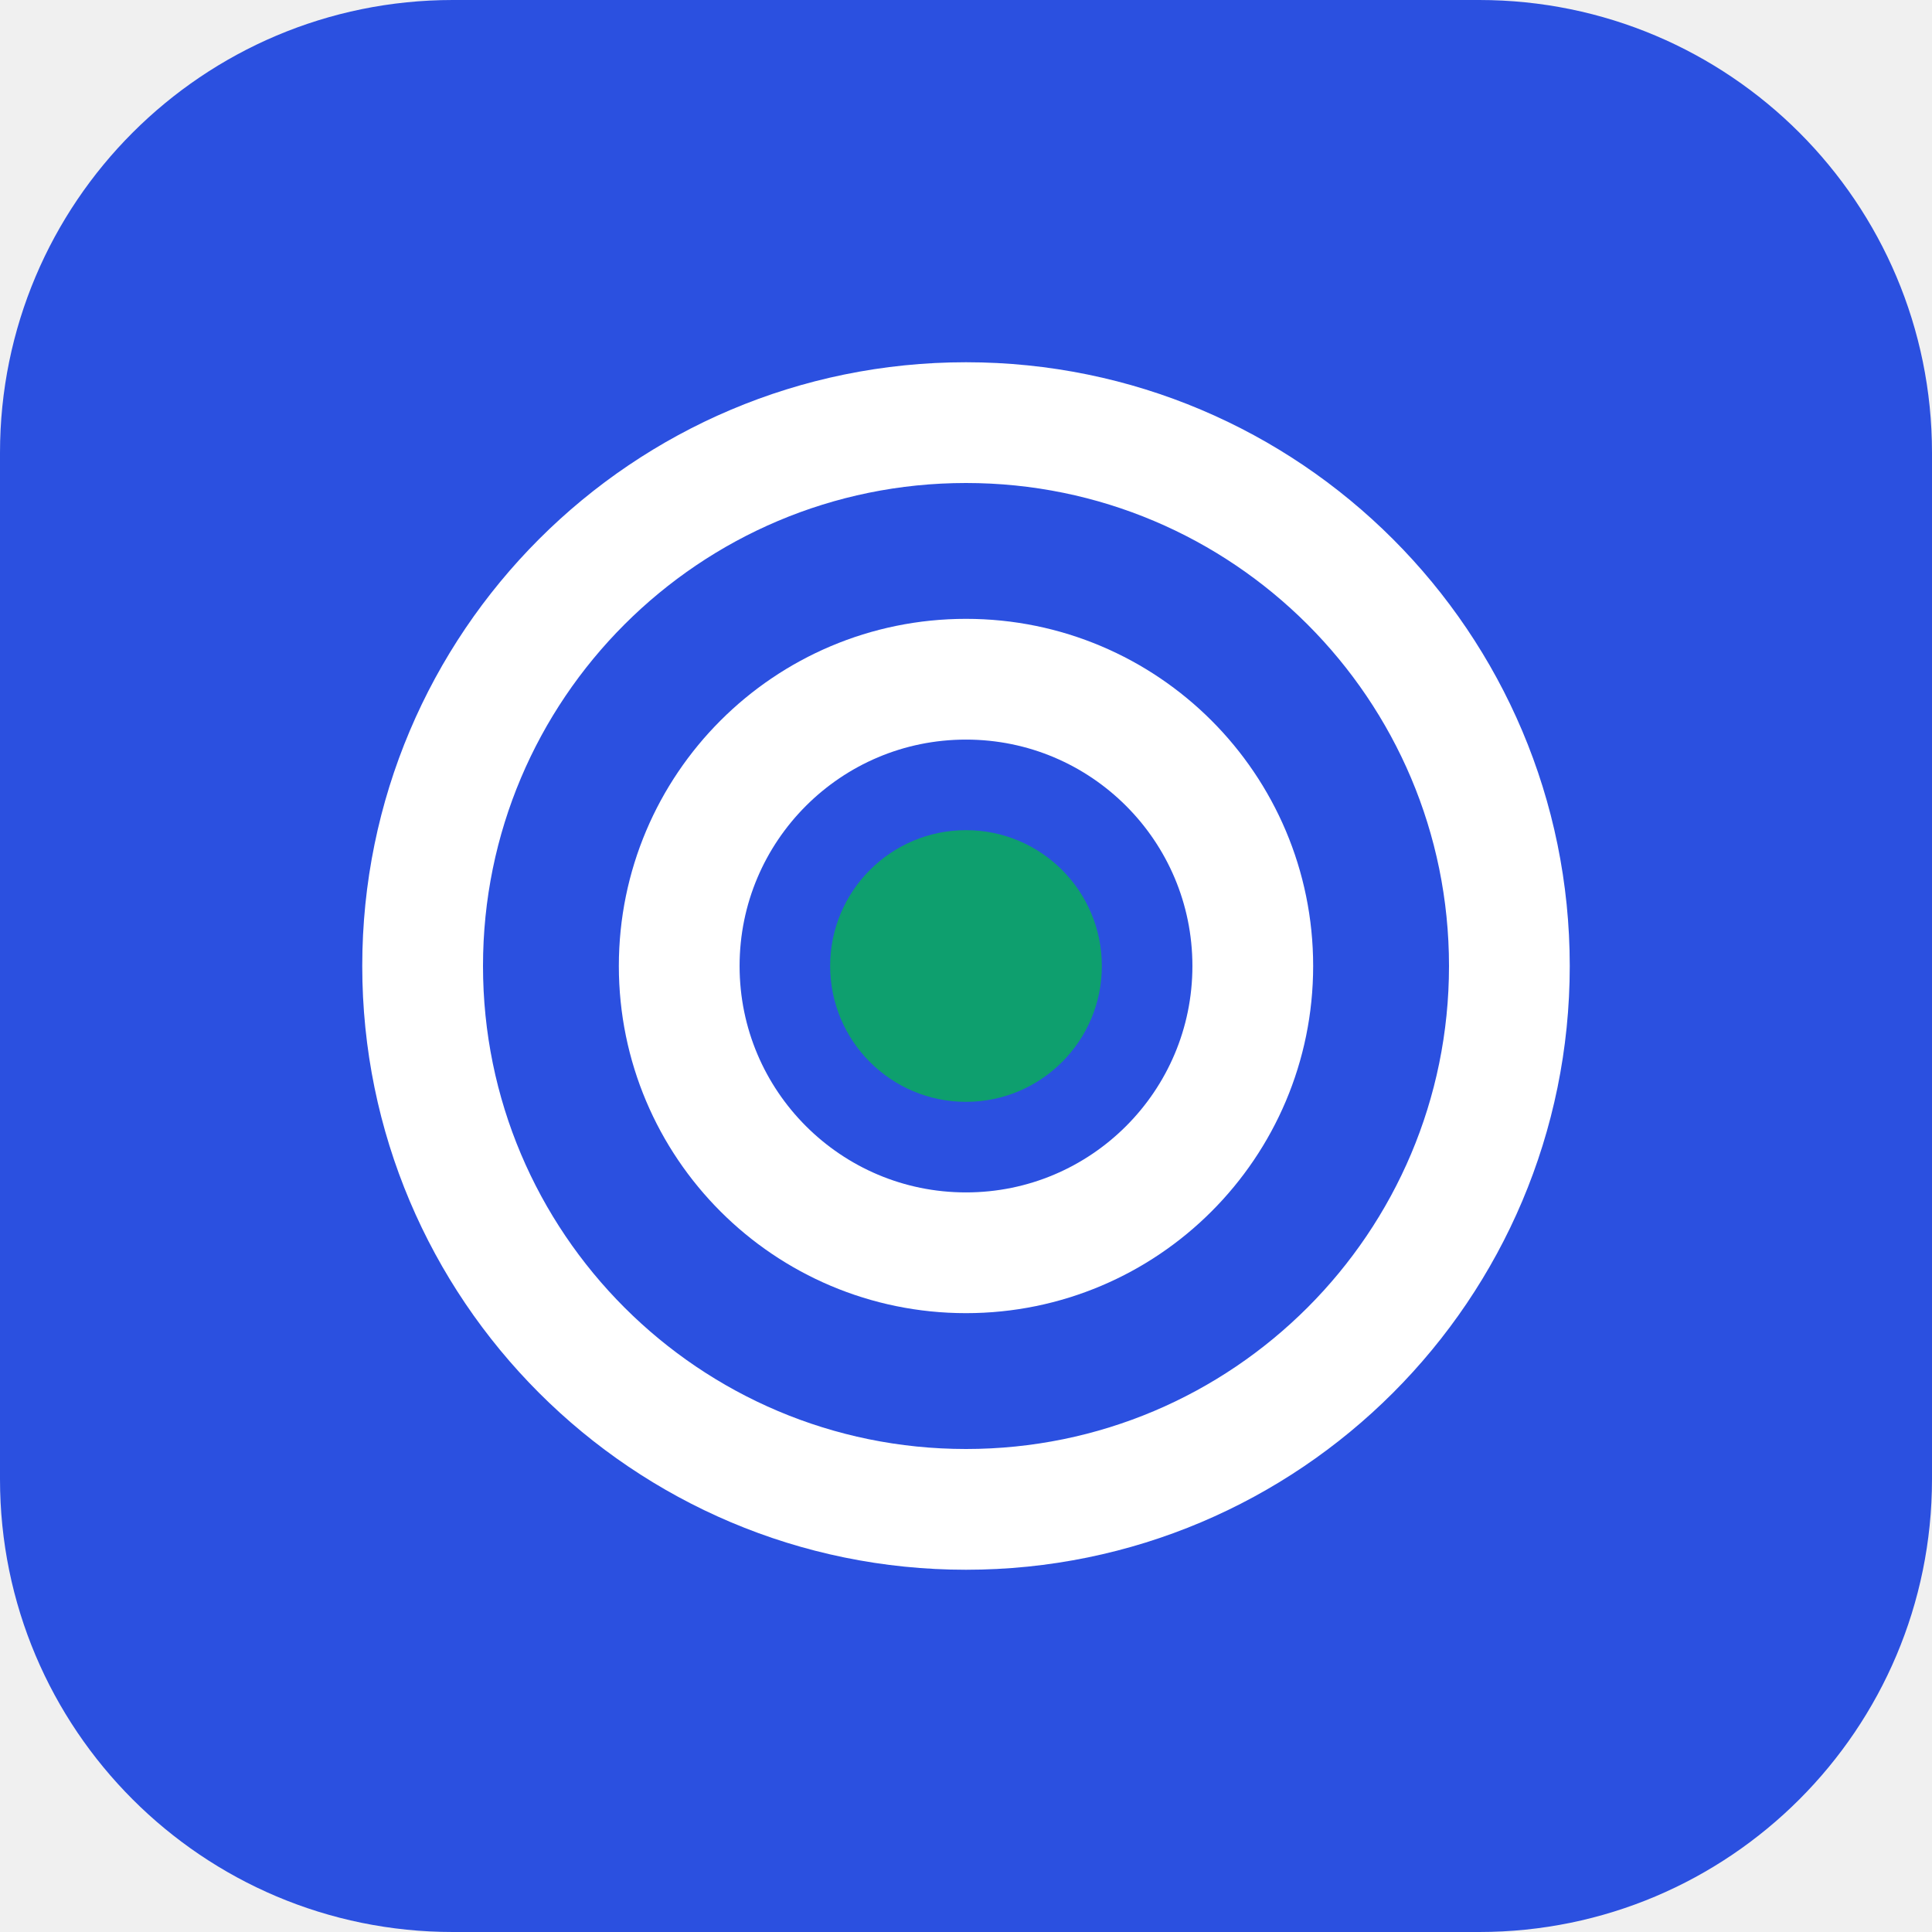
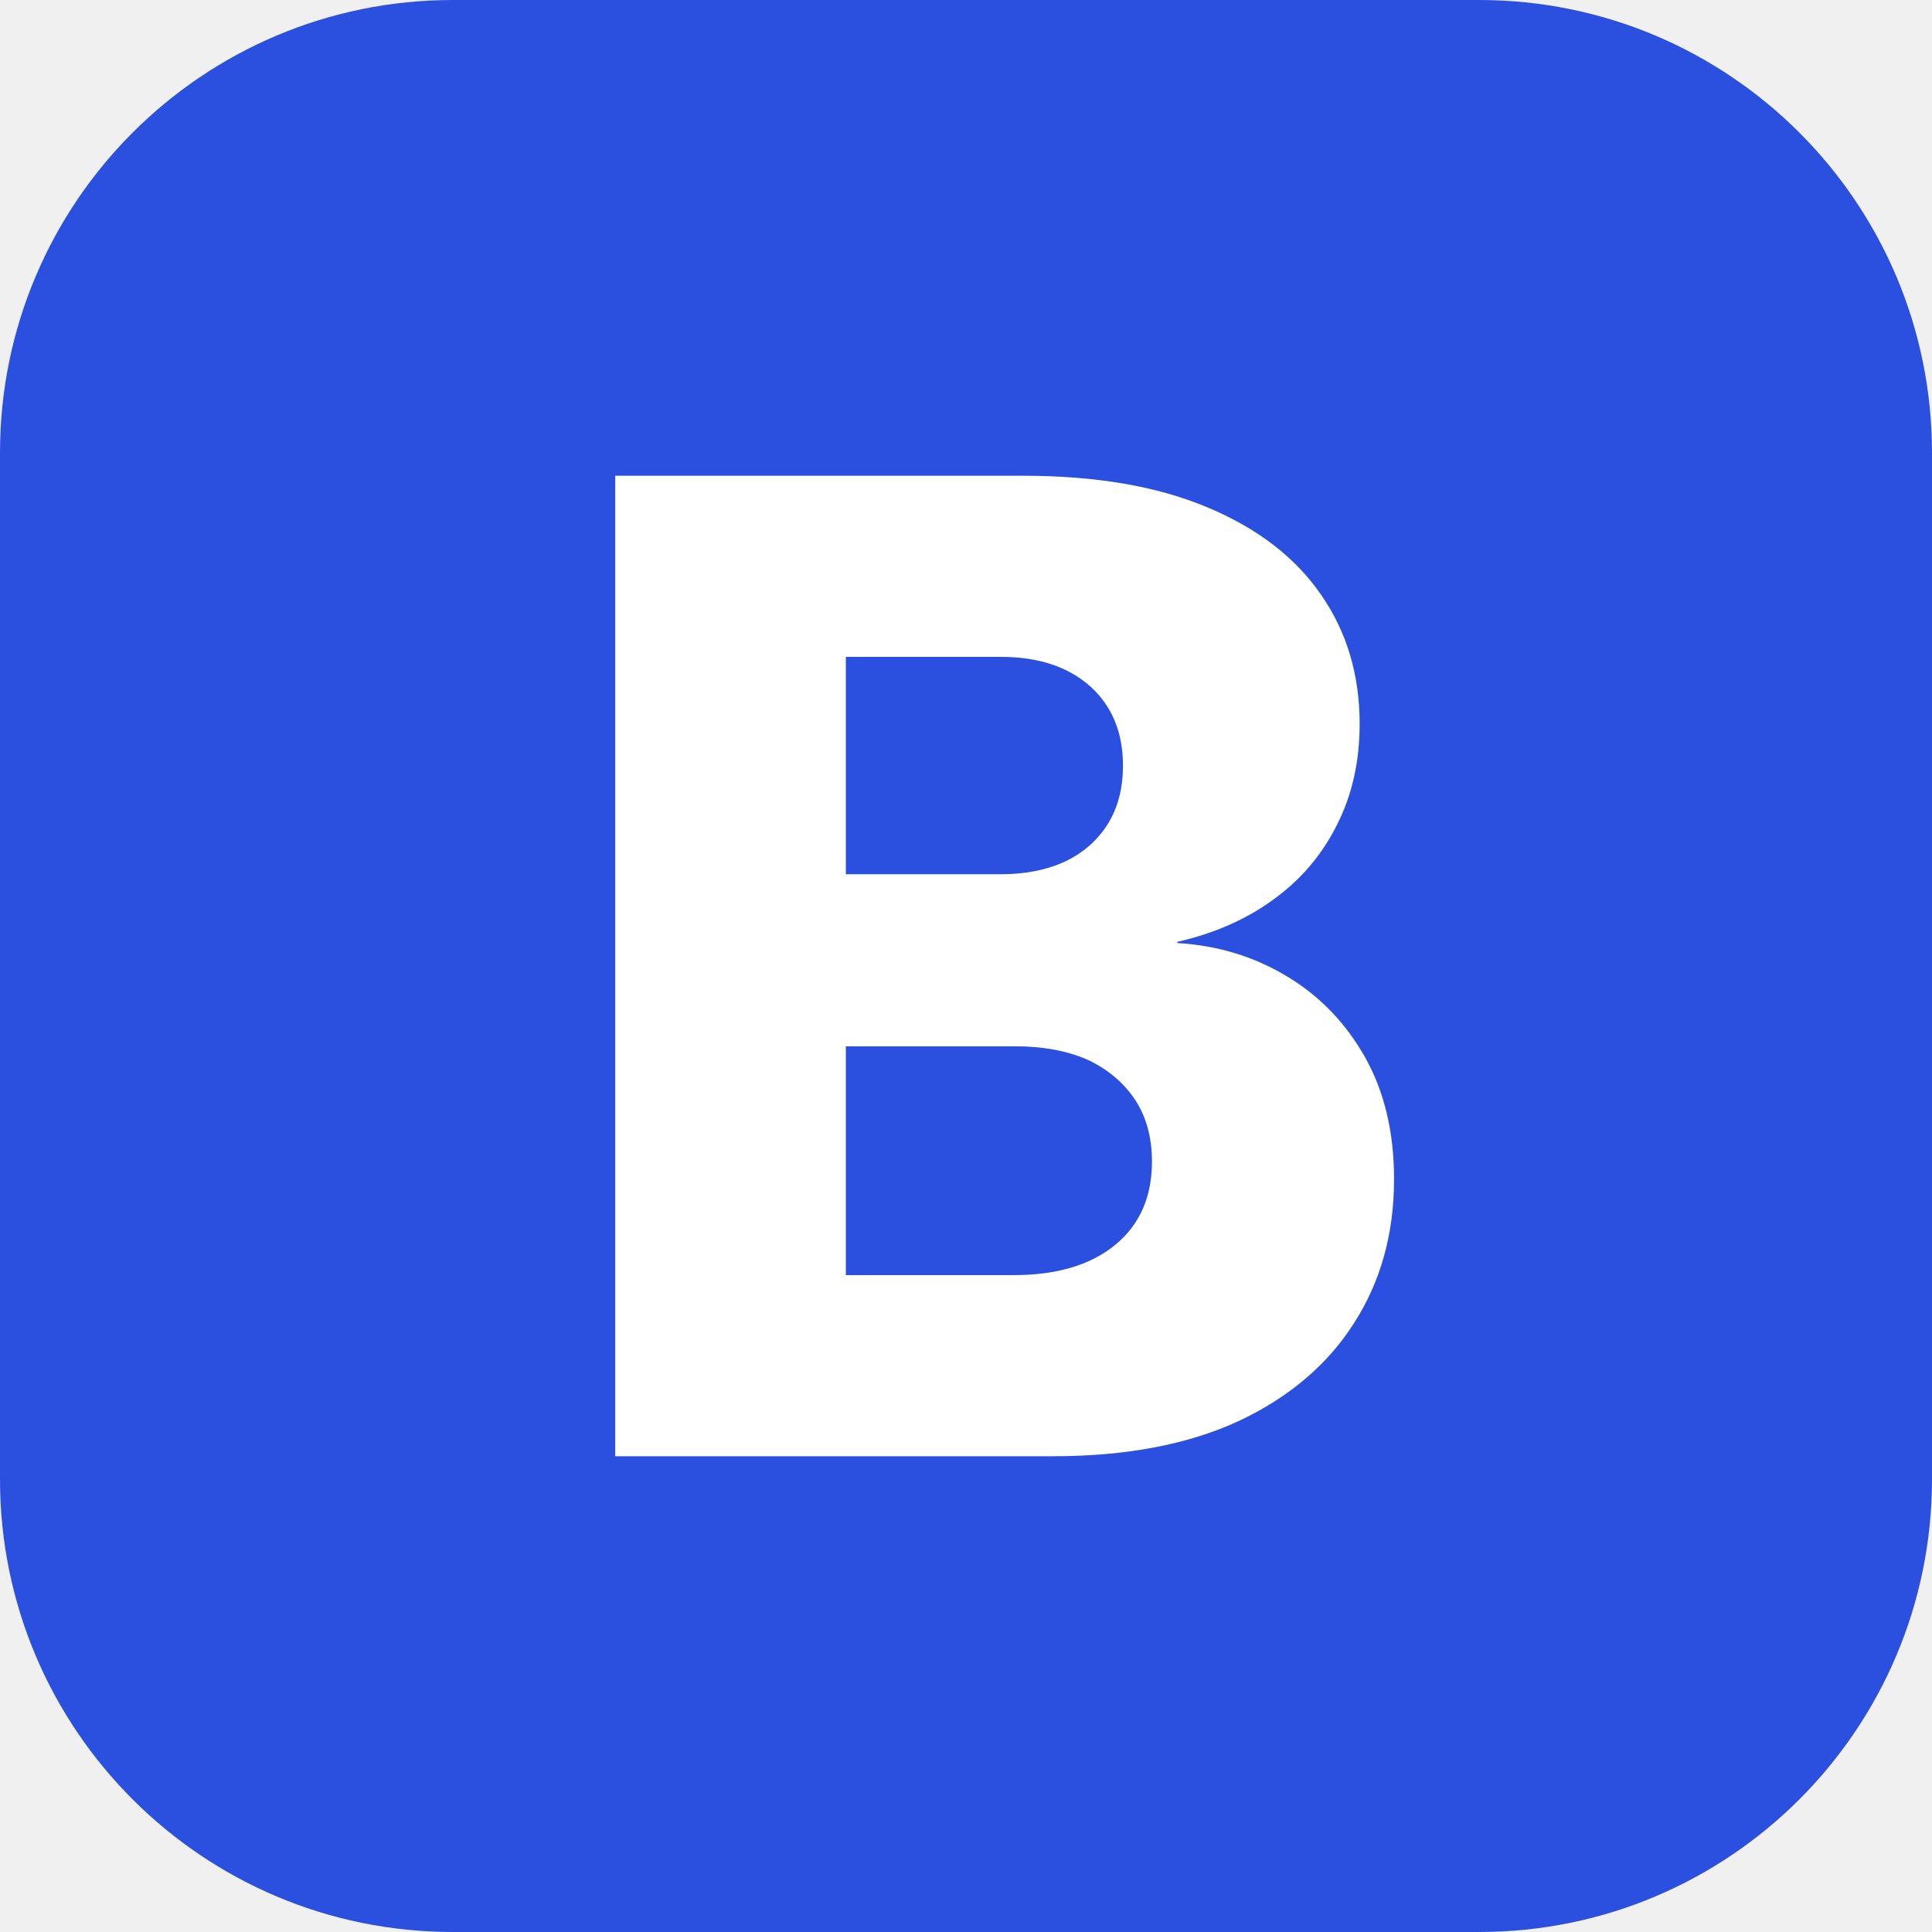
<svg xmlns="http://www.w3.org/2000/svg" width="32" height="32" viewBox="0 0 32 32" role="img" aria-label="BidEasy">
  <rect width="32" height="32" rx="7.5" fill="#2B50E0" />
-   <circle cx="16" cy="16" r="9" fill="none" stroke="#FFFFFF" stroke-width="2" />
-   <circle cx="16" cy="16" r="4.75" fill="none" stroke="#FFFFFF" stroke-width="2" />
-   <circle cx="16" cy="16" r="2.25" fill="#0E9F6E" />
+   <path fill="#FFFFFF" d="M10.19 24.12V7.88H16.95Q18.75 7.88 19.99 8.4Q21.24 8.92 21.88 9.85Q22.52 10.77 22.52 11.99Q22.52 12.93 22.14 13.67Q21.77 14.41 21.09 14.9Q20.42 15.39 19.5 15.6V15.62Q20.51 15.68 21.33 16.18Q22.14 16.67 22.62 17.53Q23.09 18.38 23.09 19.53Q23.09 20.88 22.43 21.91Q21.77 22.95 20.51 23.54Q19.25 24.12 17.44 24.12ZM14.01 21.12H16.79Q17.86 21.12 18.47 20.62Q19.08 20.12 19.08 19.24Q19.08 18.65 18.81 18.23Q18.53 17.8 18.03 17.56Q17.52 17.33 16.81 17.33H14.01ZM14.01 14.48H16.58Q17.2 14.48 17.66 14.26Q18.11 14.04 18.36 13.63Q18.6 13.23 18.6 12.68Q18.6 11.86 18.06 11.37Q17.51 10.88 16.58 10.88H14.01Z" />
</svg>
